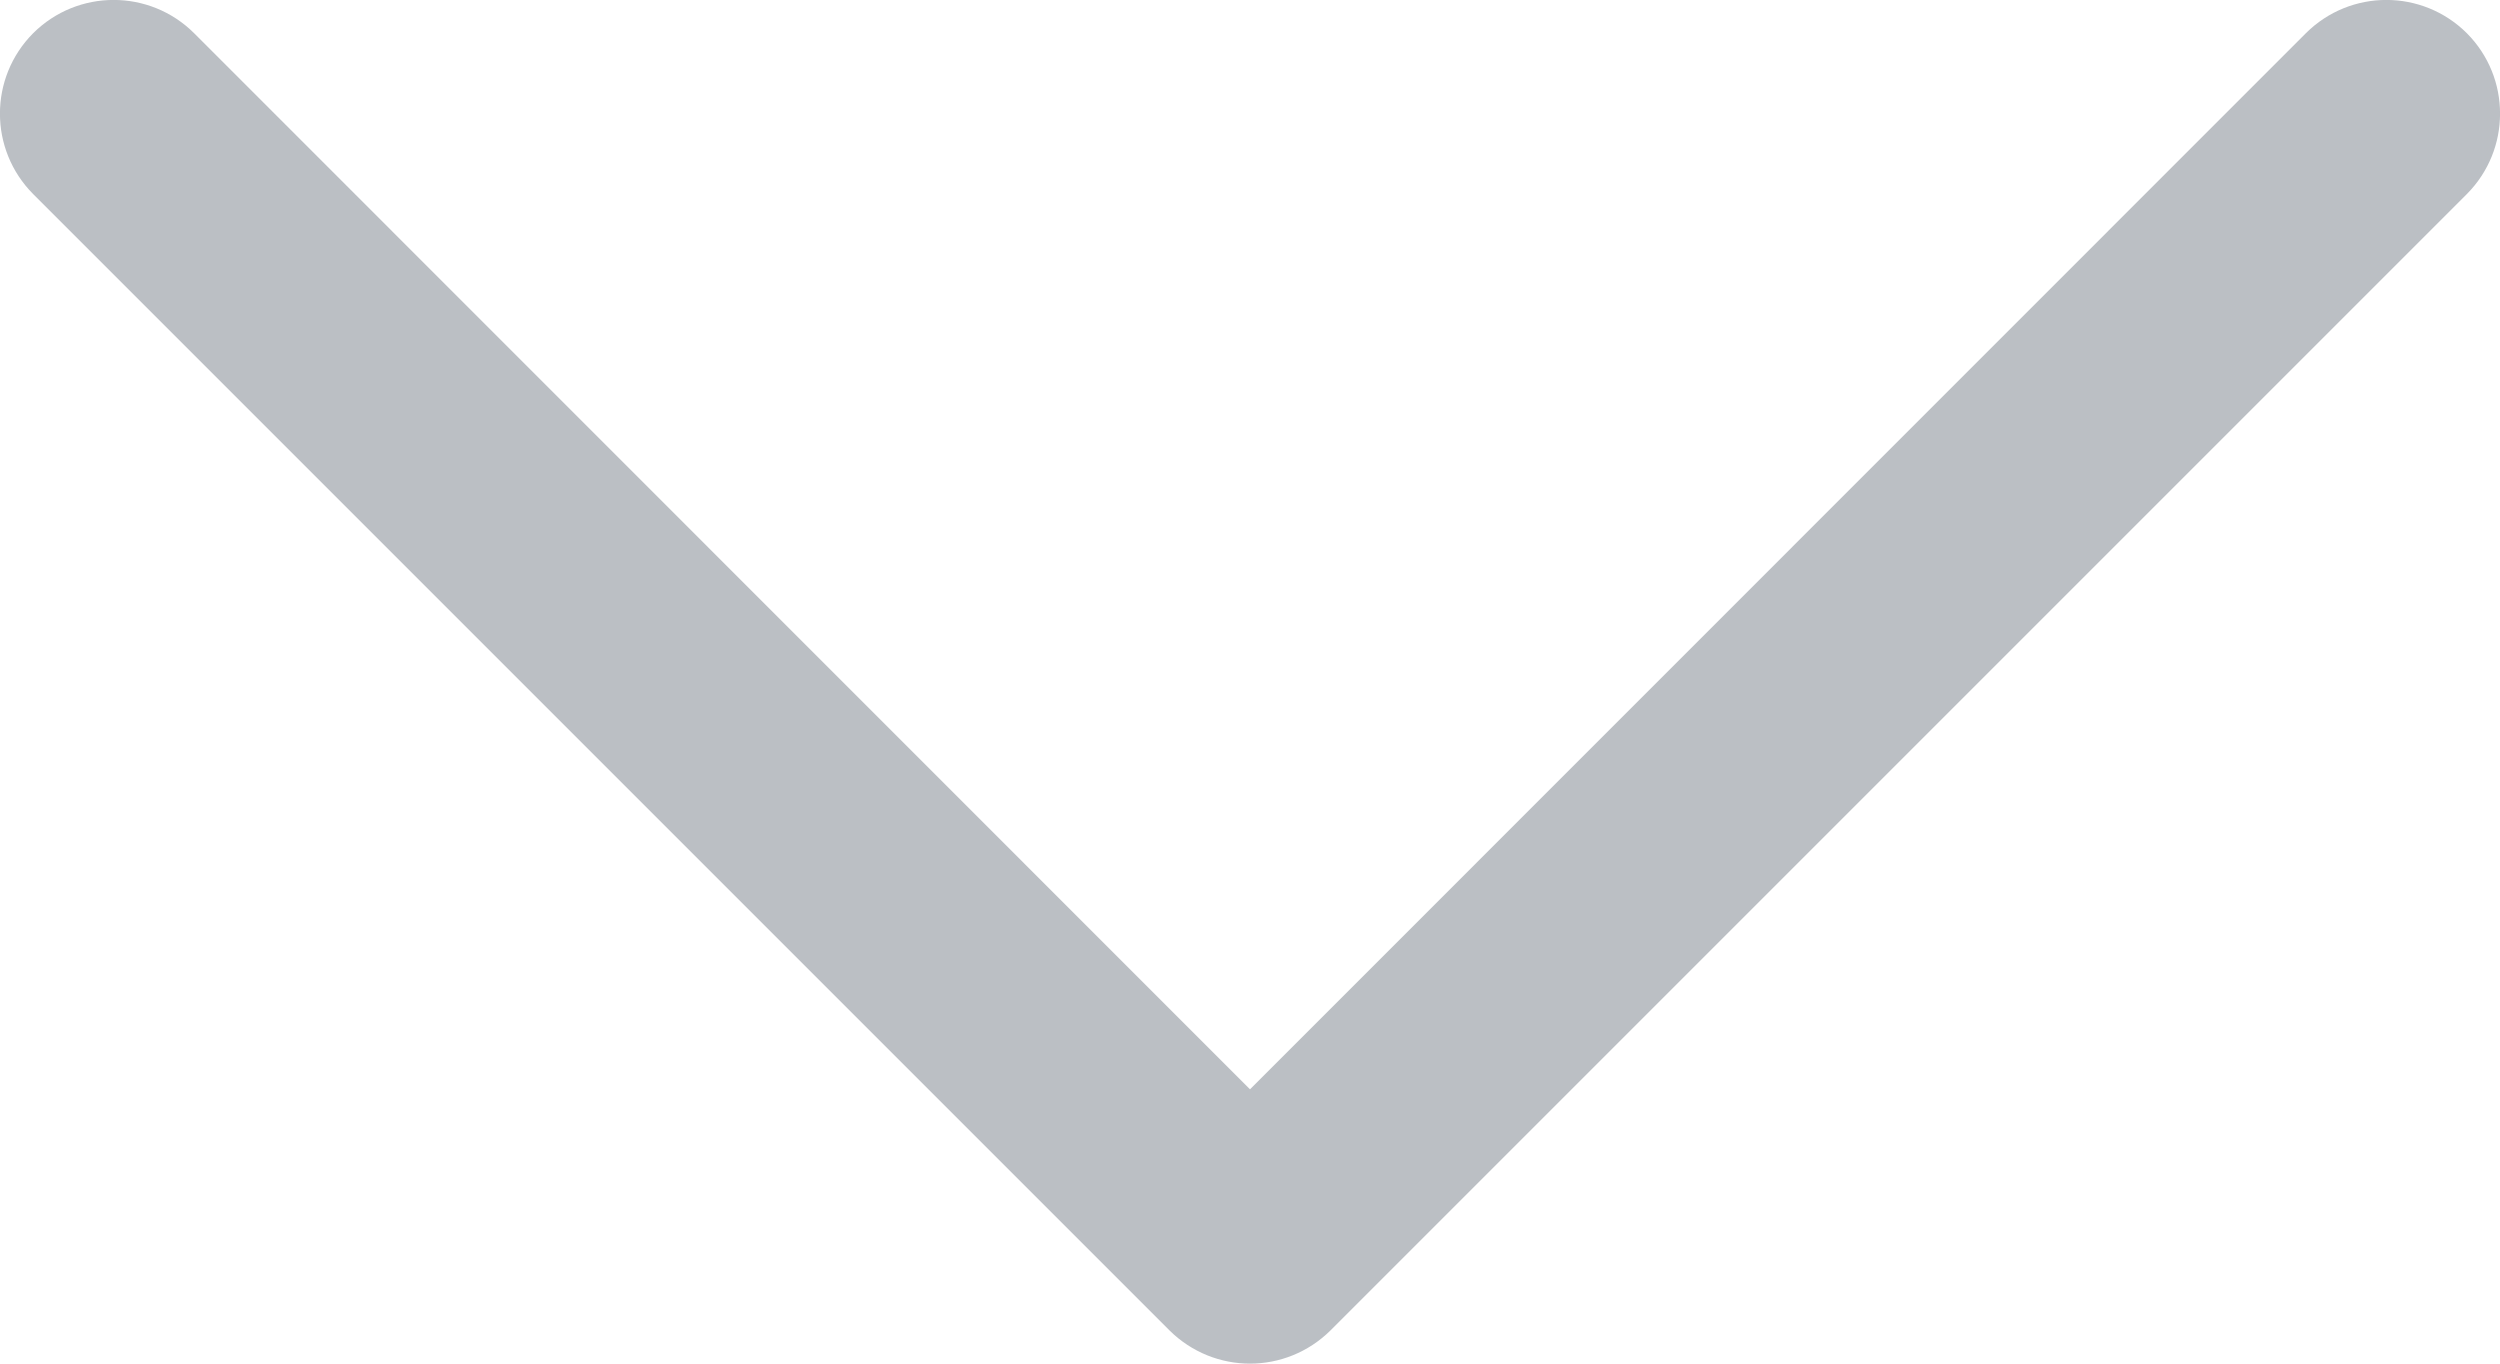
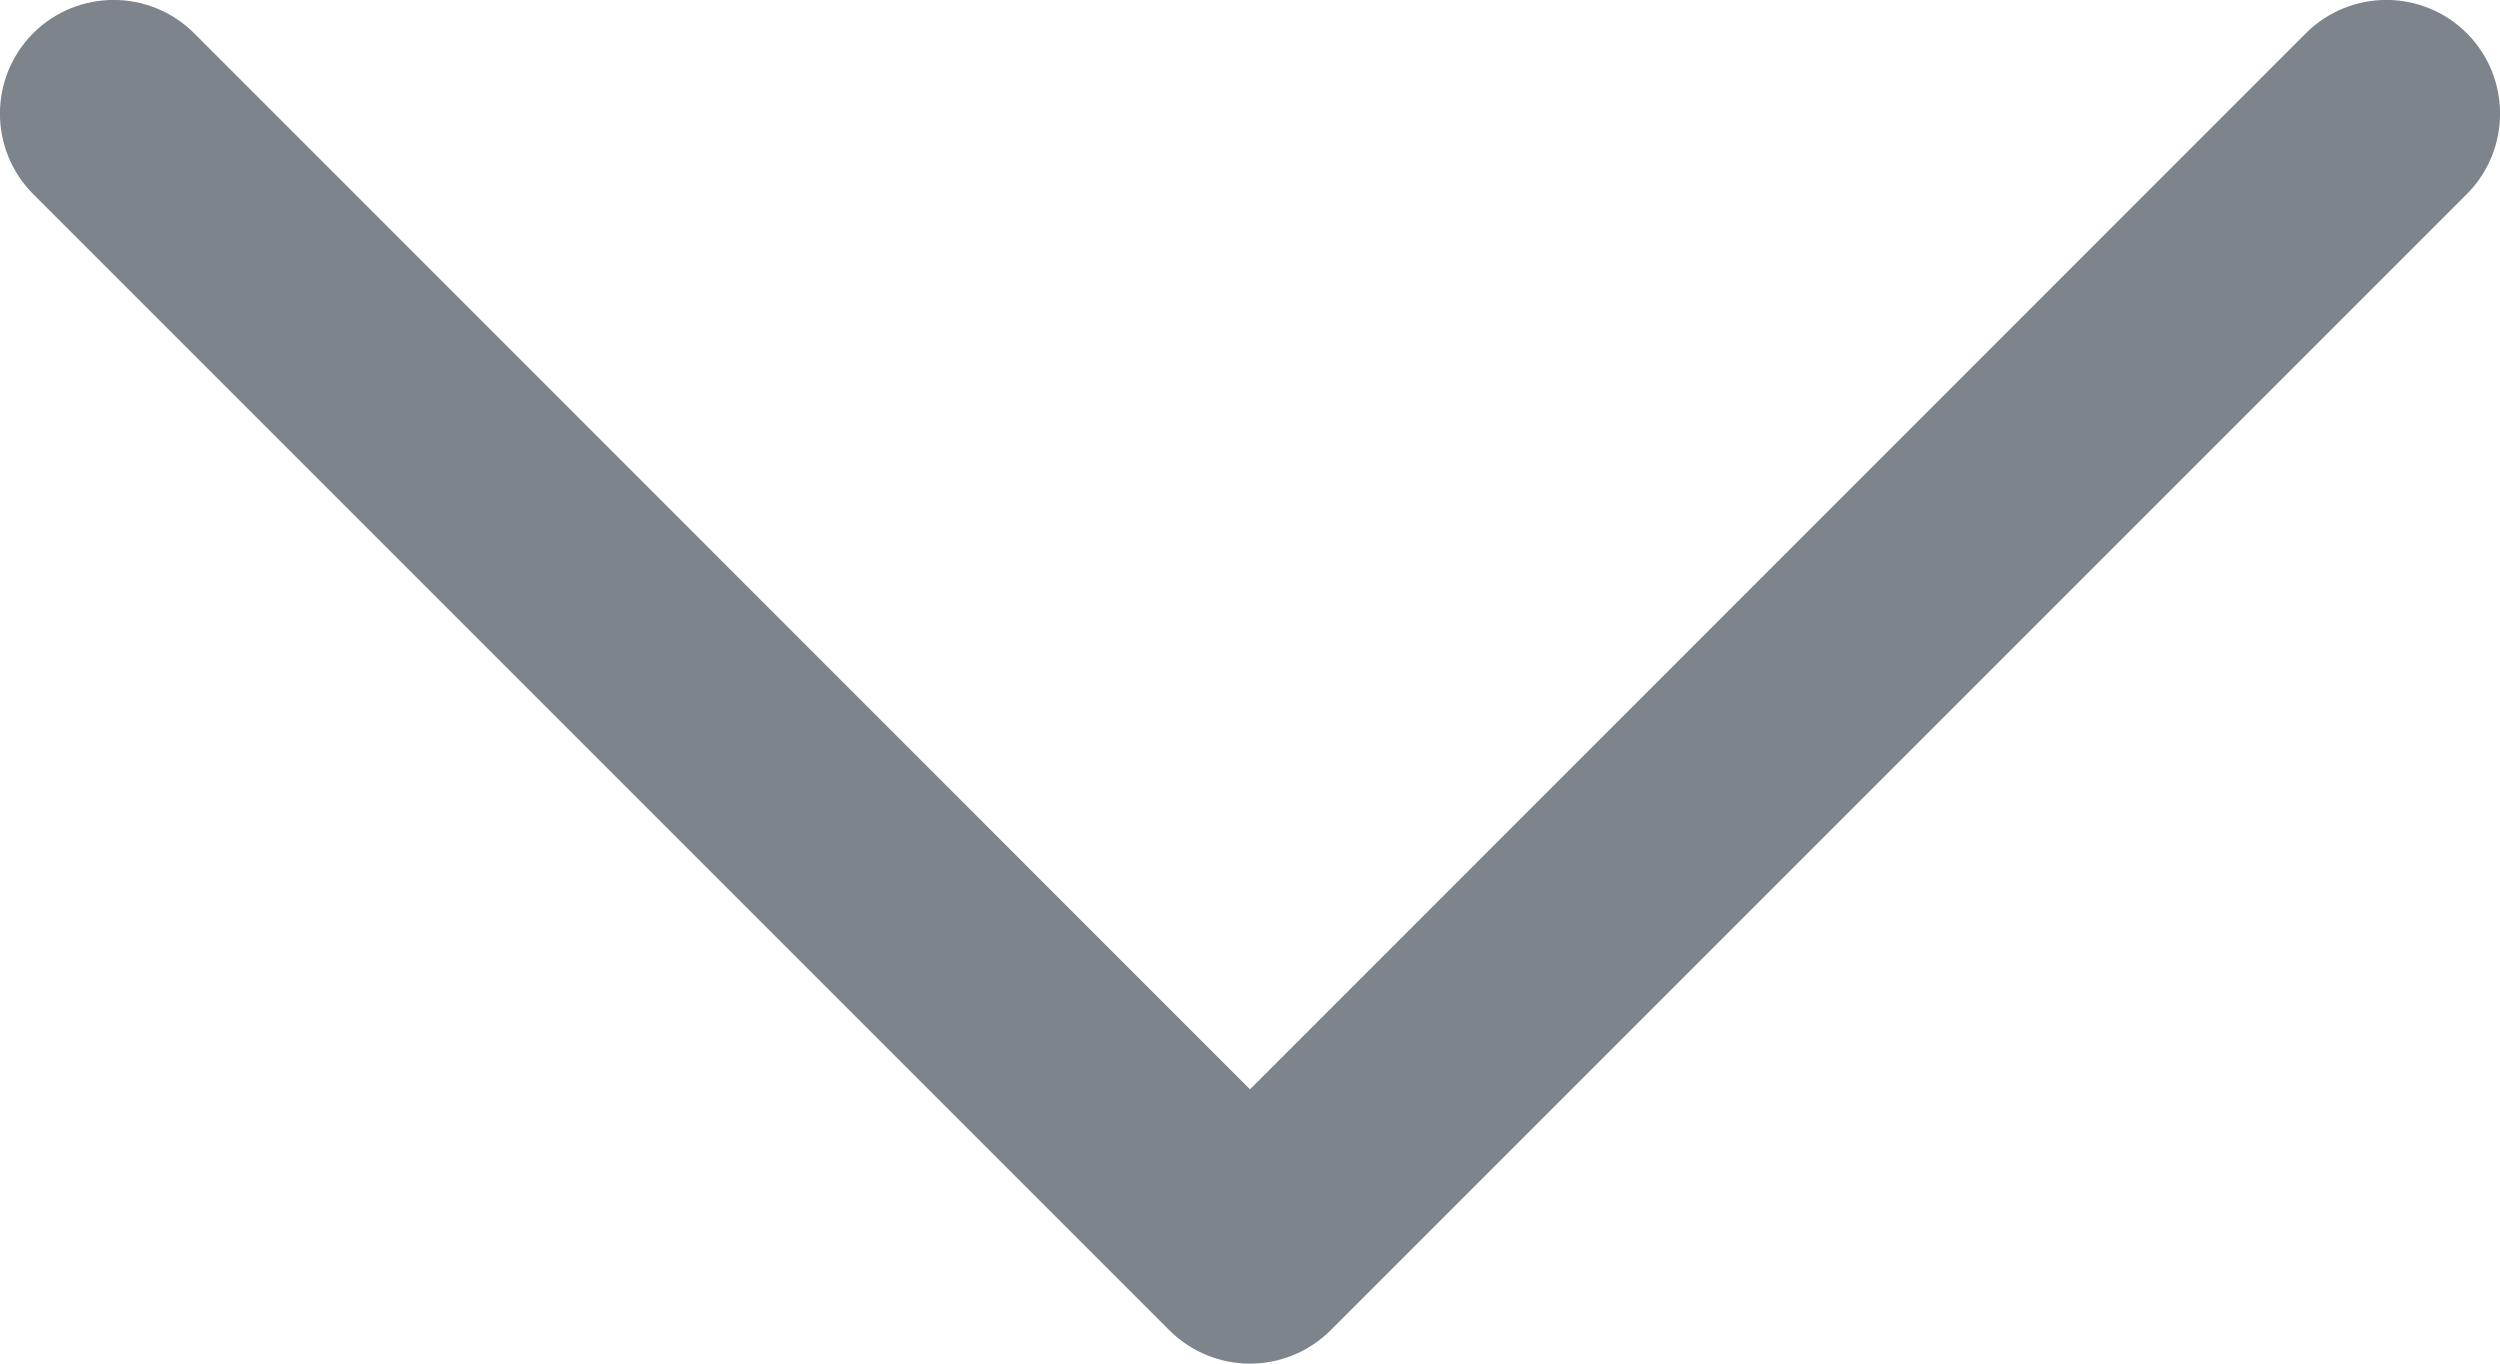
<svg xmlns="http://www.w3.org/2000/svg" width="11px" height="6px" viewBox="0 0 11 6" version="1.1">
  <defs />
-   <g id="iampanagiotis" stroke="none" stroke-width="1" fill="none" fill-rule="evenodd">
-     <g id="mobile" transform="translate(-182, -458)" fill="#BBBFC4">
-       <g id="header" transform="translate(54, 47)">
-         <g id="scroll" transform="translate(74, 385)">
-           <path d="M59.5,32 C59.372,32 59.244,31.951 59.146,31.854 L54.146,26.854 C53.951,26.658 53.951,26.342 54.146,26.146 C54.342,25.951 54.658,25.951 54.854,26.146 L59.5,30.793 L64.146,26.146 C64.342,25.951 64.658,25.951 64.854,26.146 C65.049,26.342 65.049,26.658 64.854,26.854 L59.854,31.854 C59.756,31.951 59.628,32 59.5,32 Z" id="icon-scroll" />
-         </g>
-       </g>
-     </g>
+   <g id="Page-1" stroke="none" stroke-width="1" fill="none" fill-rule="evenodd">
+     <path d="M5.5,6 C5.372,6 5.244,5.951 5.146,5.854 L0.146,0.854 C-0.049,0.658 -0.049,0.342 0.146,0.146 C0.342,-0.049 0.658,-0.049 0.854,0.146 L5.5,4.793 L10.146,0.146 C10.342,-0.049 10.658,-0.049 10.854,0.146 C11.049,0.342 11.049,0.658 10.854,0.854 L5.854,5.854 C5.756,5.951 5.628,6 5.5,6 L5.5,6 Z" id="icon-arrow-down" fill="#7E848C" />
  </g>
</svg>
